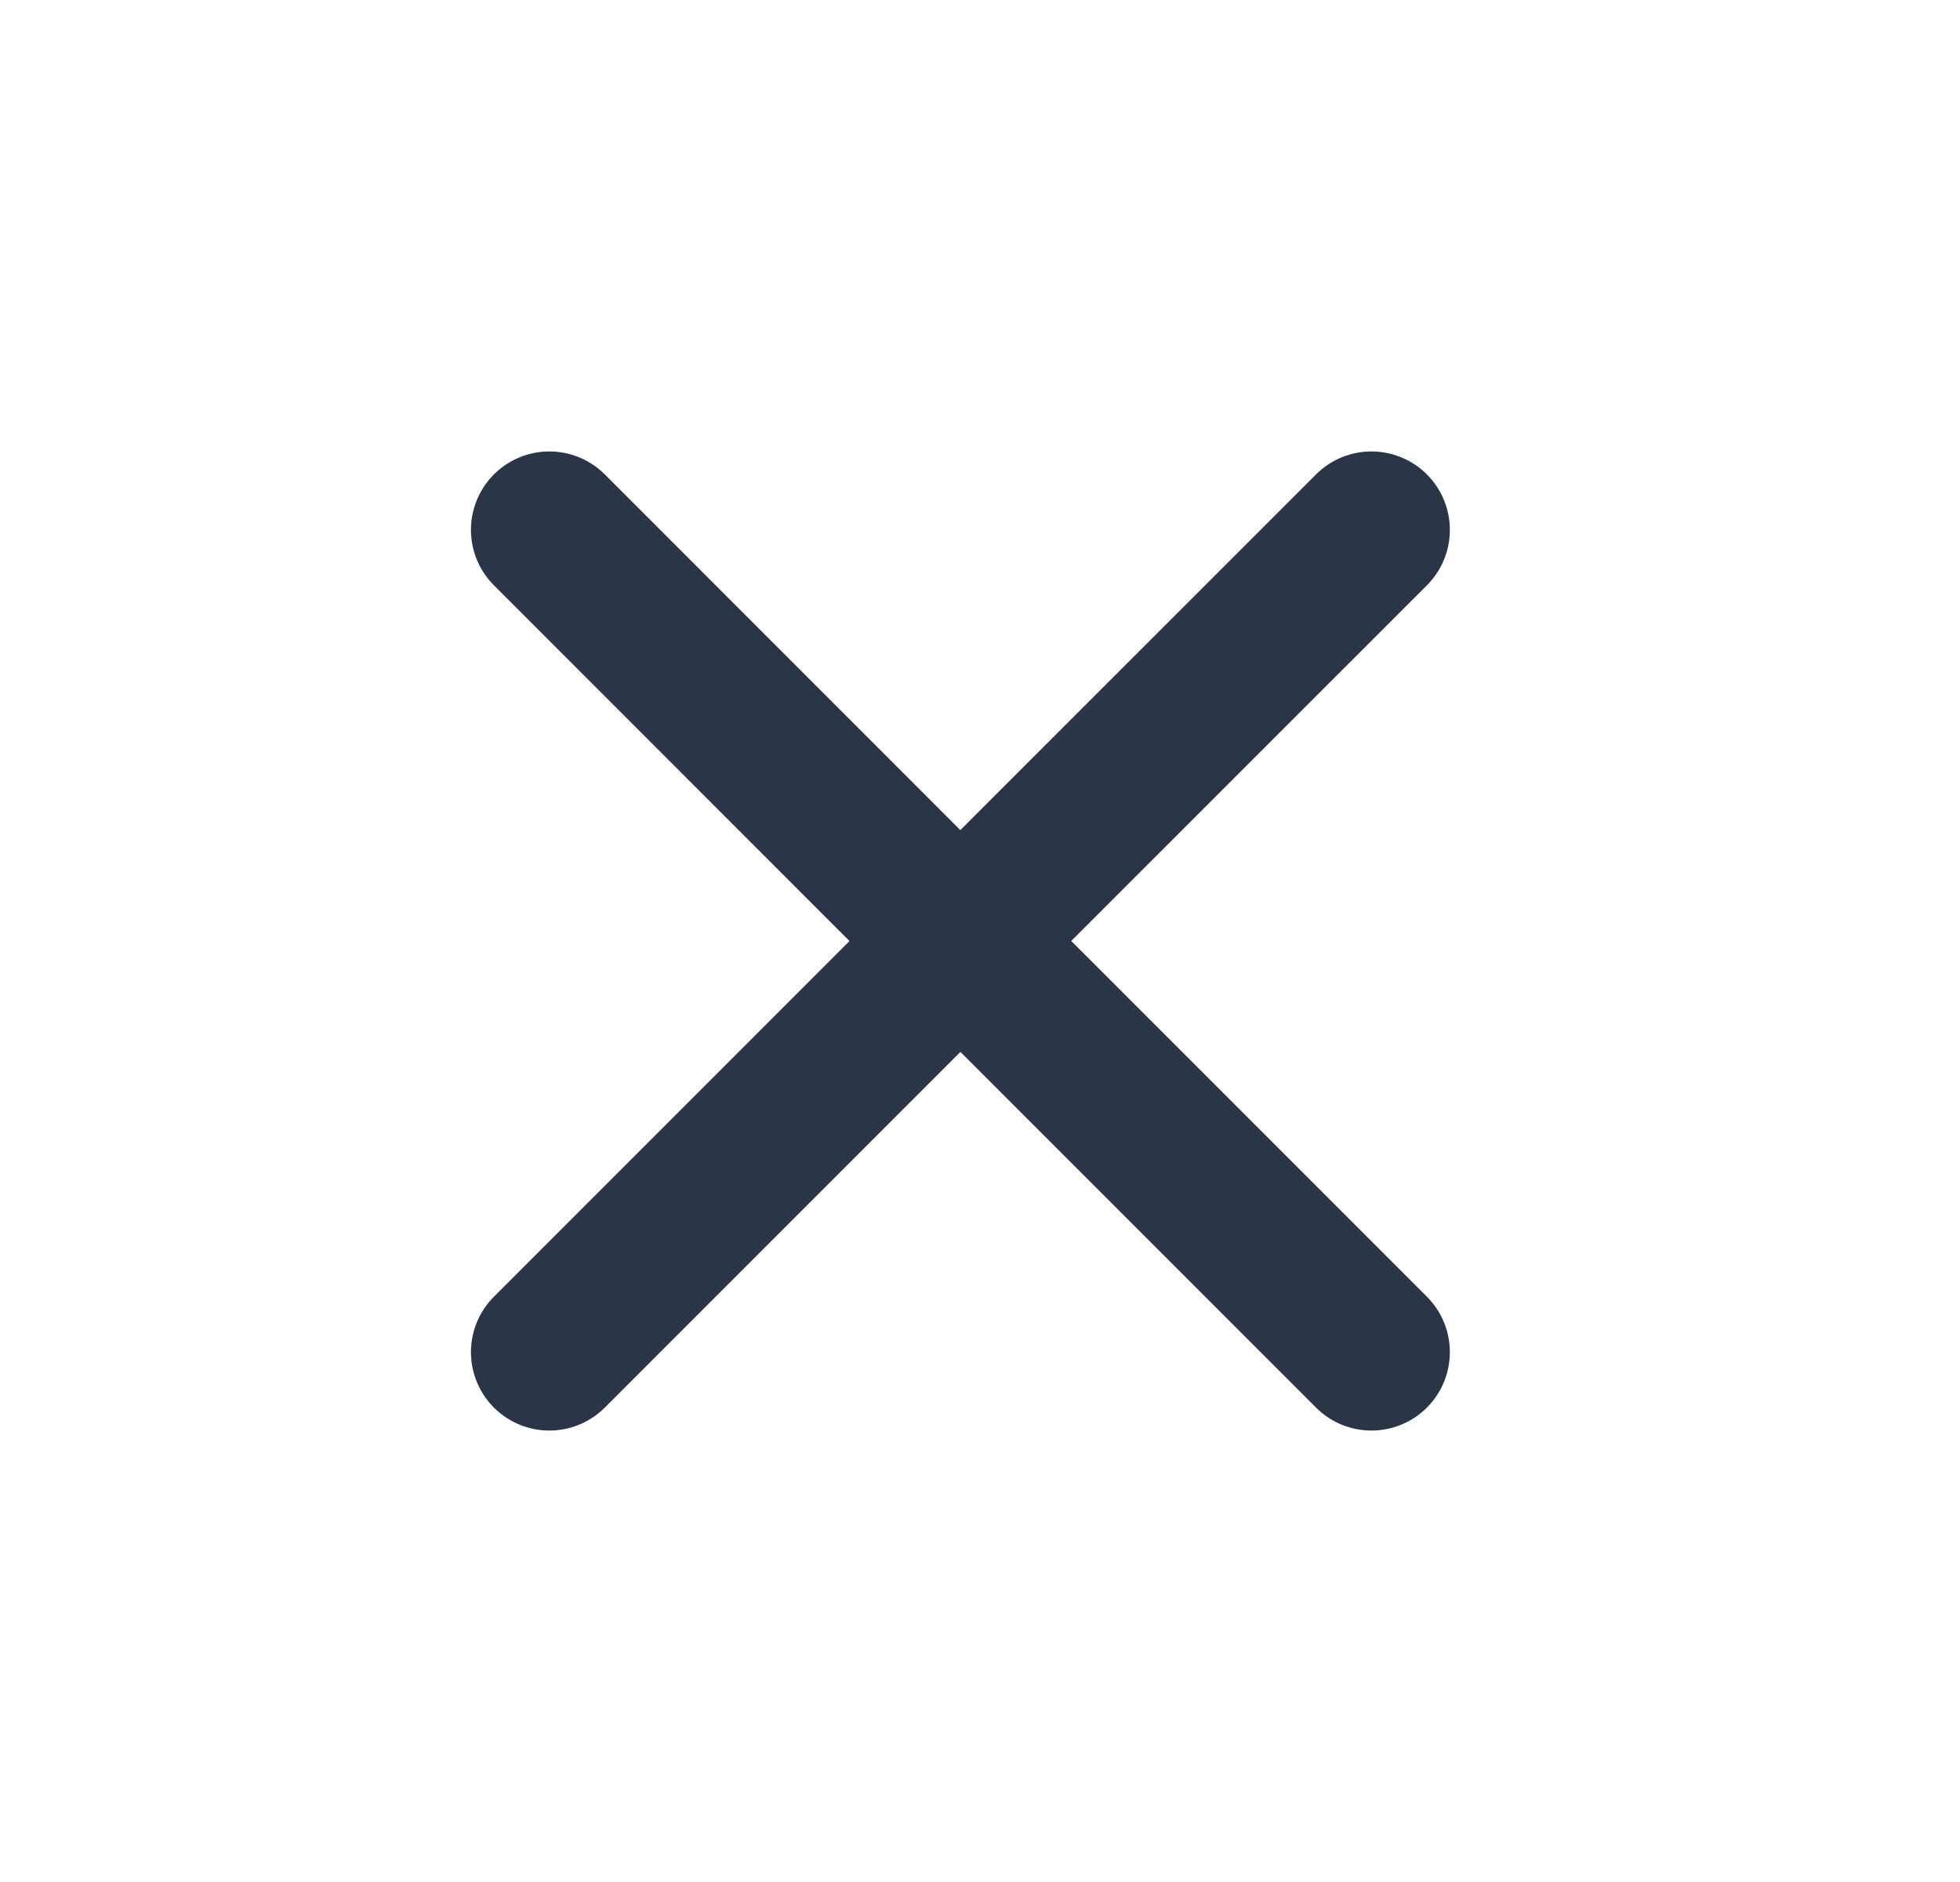
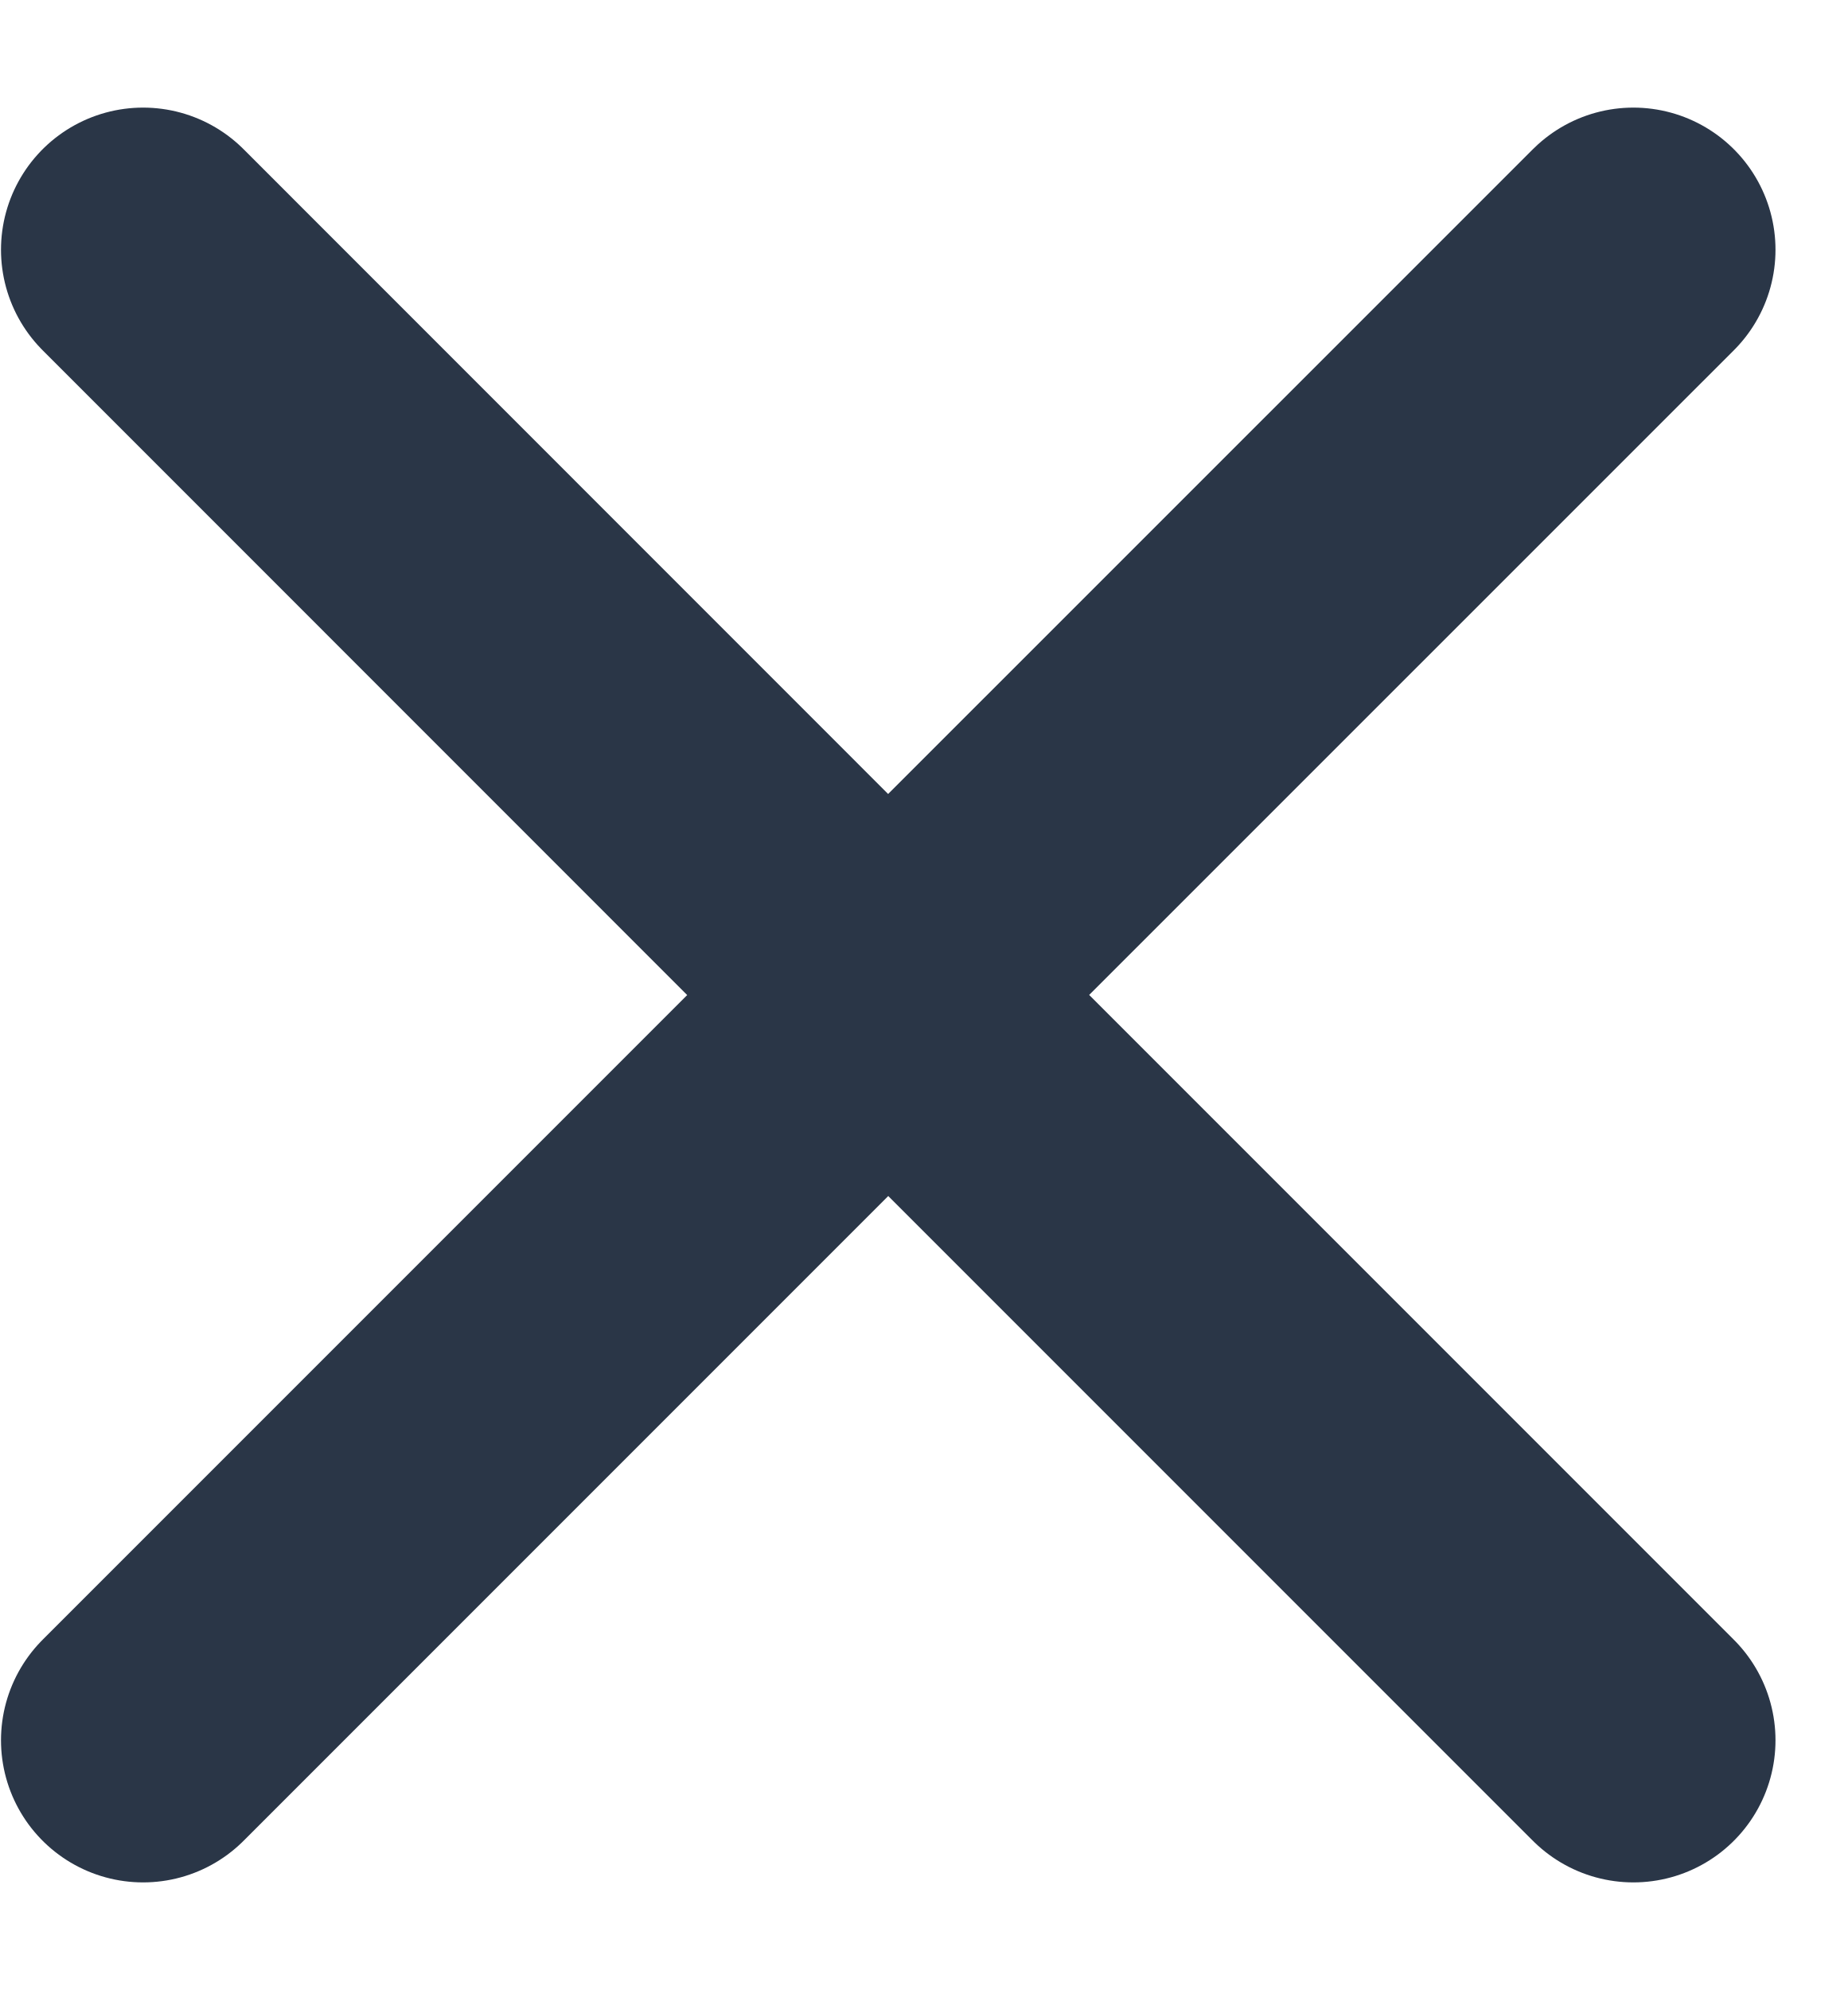
- <svg xmlns="http://www.w3.org/2000/svg" width="25" height="24" viewBox="0 0 25 24" fill="none">
-   <path d="M12.25 12L17.493 17.243M7.007 17.243L12.25 12L7.007 17.243ZM17.493 6.757L12.249 12L17.493 6.757ZM12.249 12L7.007 6.757L12.249 12Z" stroke="#2A3647" stroke-width="2" stroke-linecap="round" stroke-linejoin="round" />
+ <svg xmlns="http://www.w3.org/2000/svg" width="13" height="14" viewBox="0 0 13 14" fill="none">
+   <path d="M6.25 7L11.493 12.243M1.007 12.243L6.25 7L1.007 12.243ZM11.493 1.757L6.249 7L11.493 1.757ZM6.249 7L1.007 1.757L6.249 7Z" stroke="#2A3647" stroke-width="2" stroke-linecap="round" stroke-linejoin="round" />
</svg>
